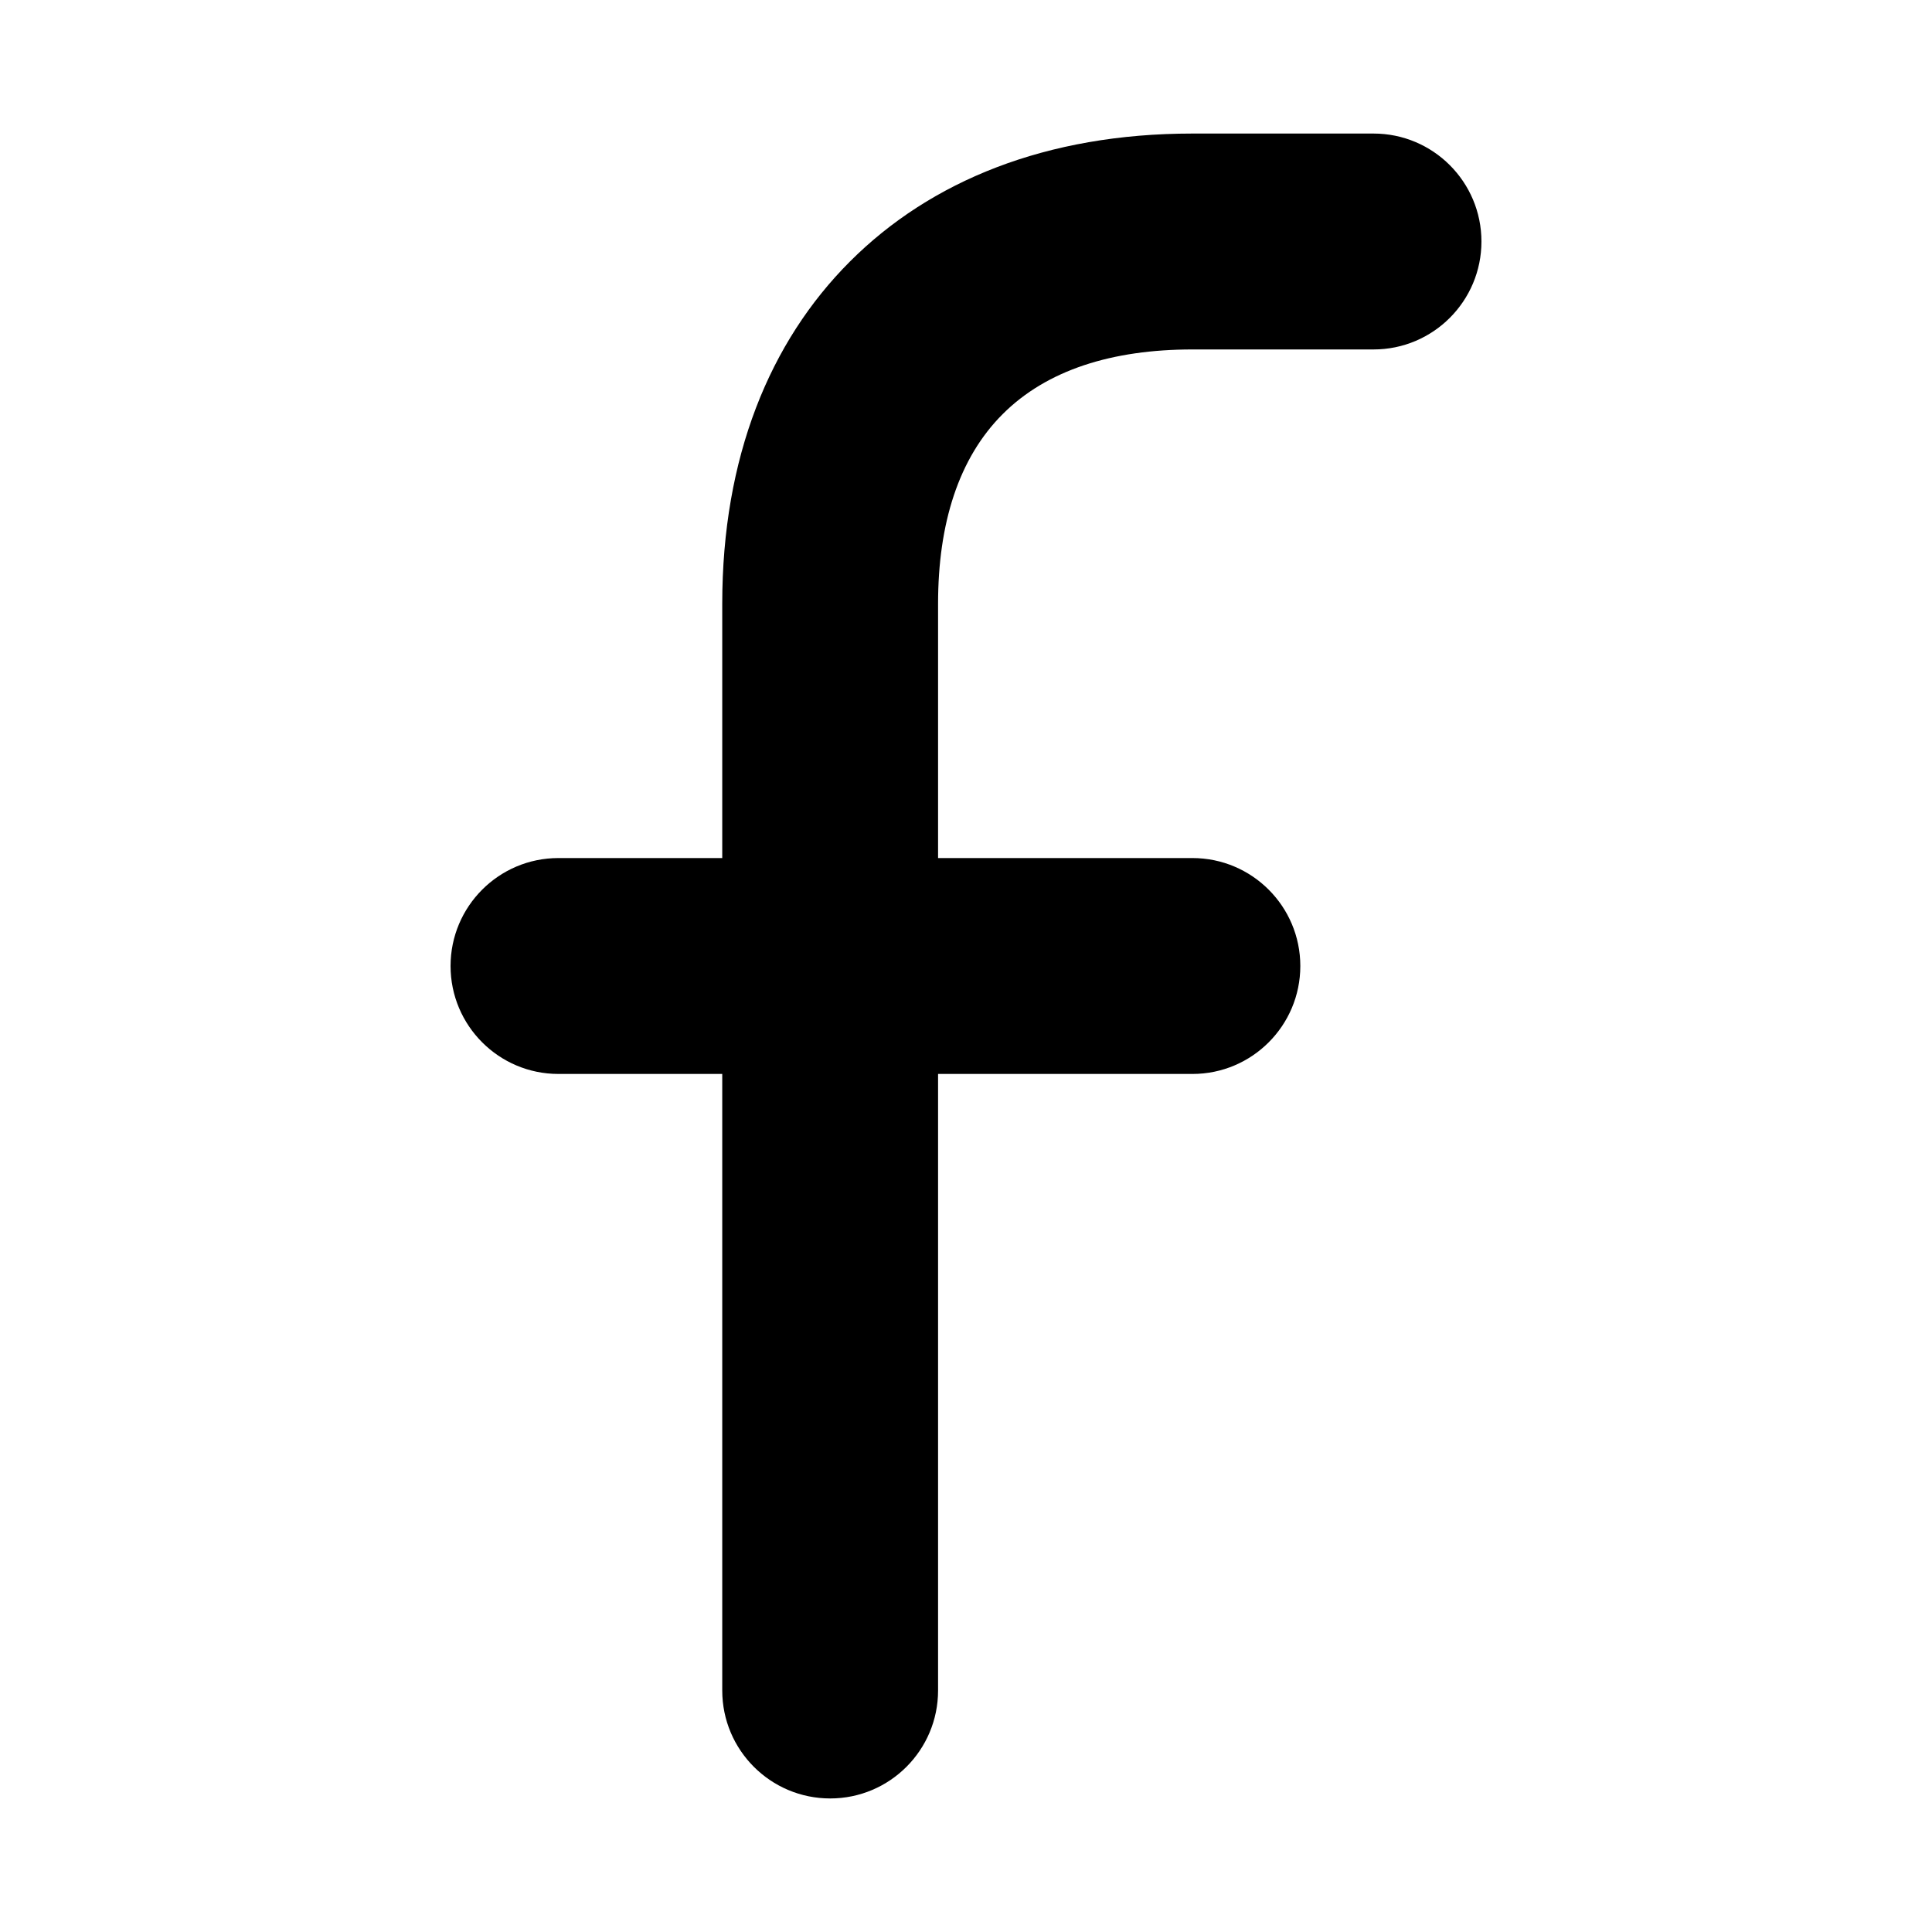
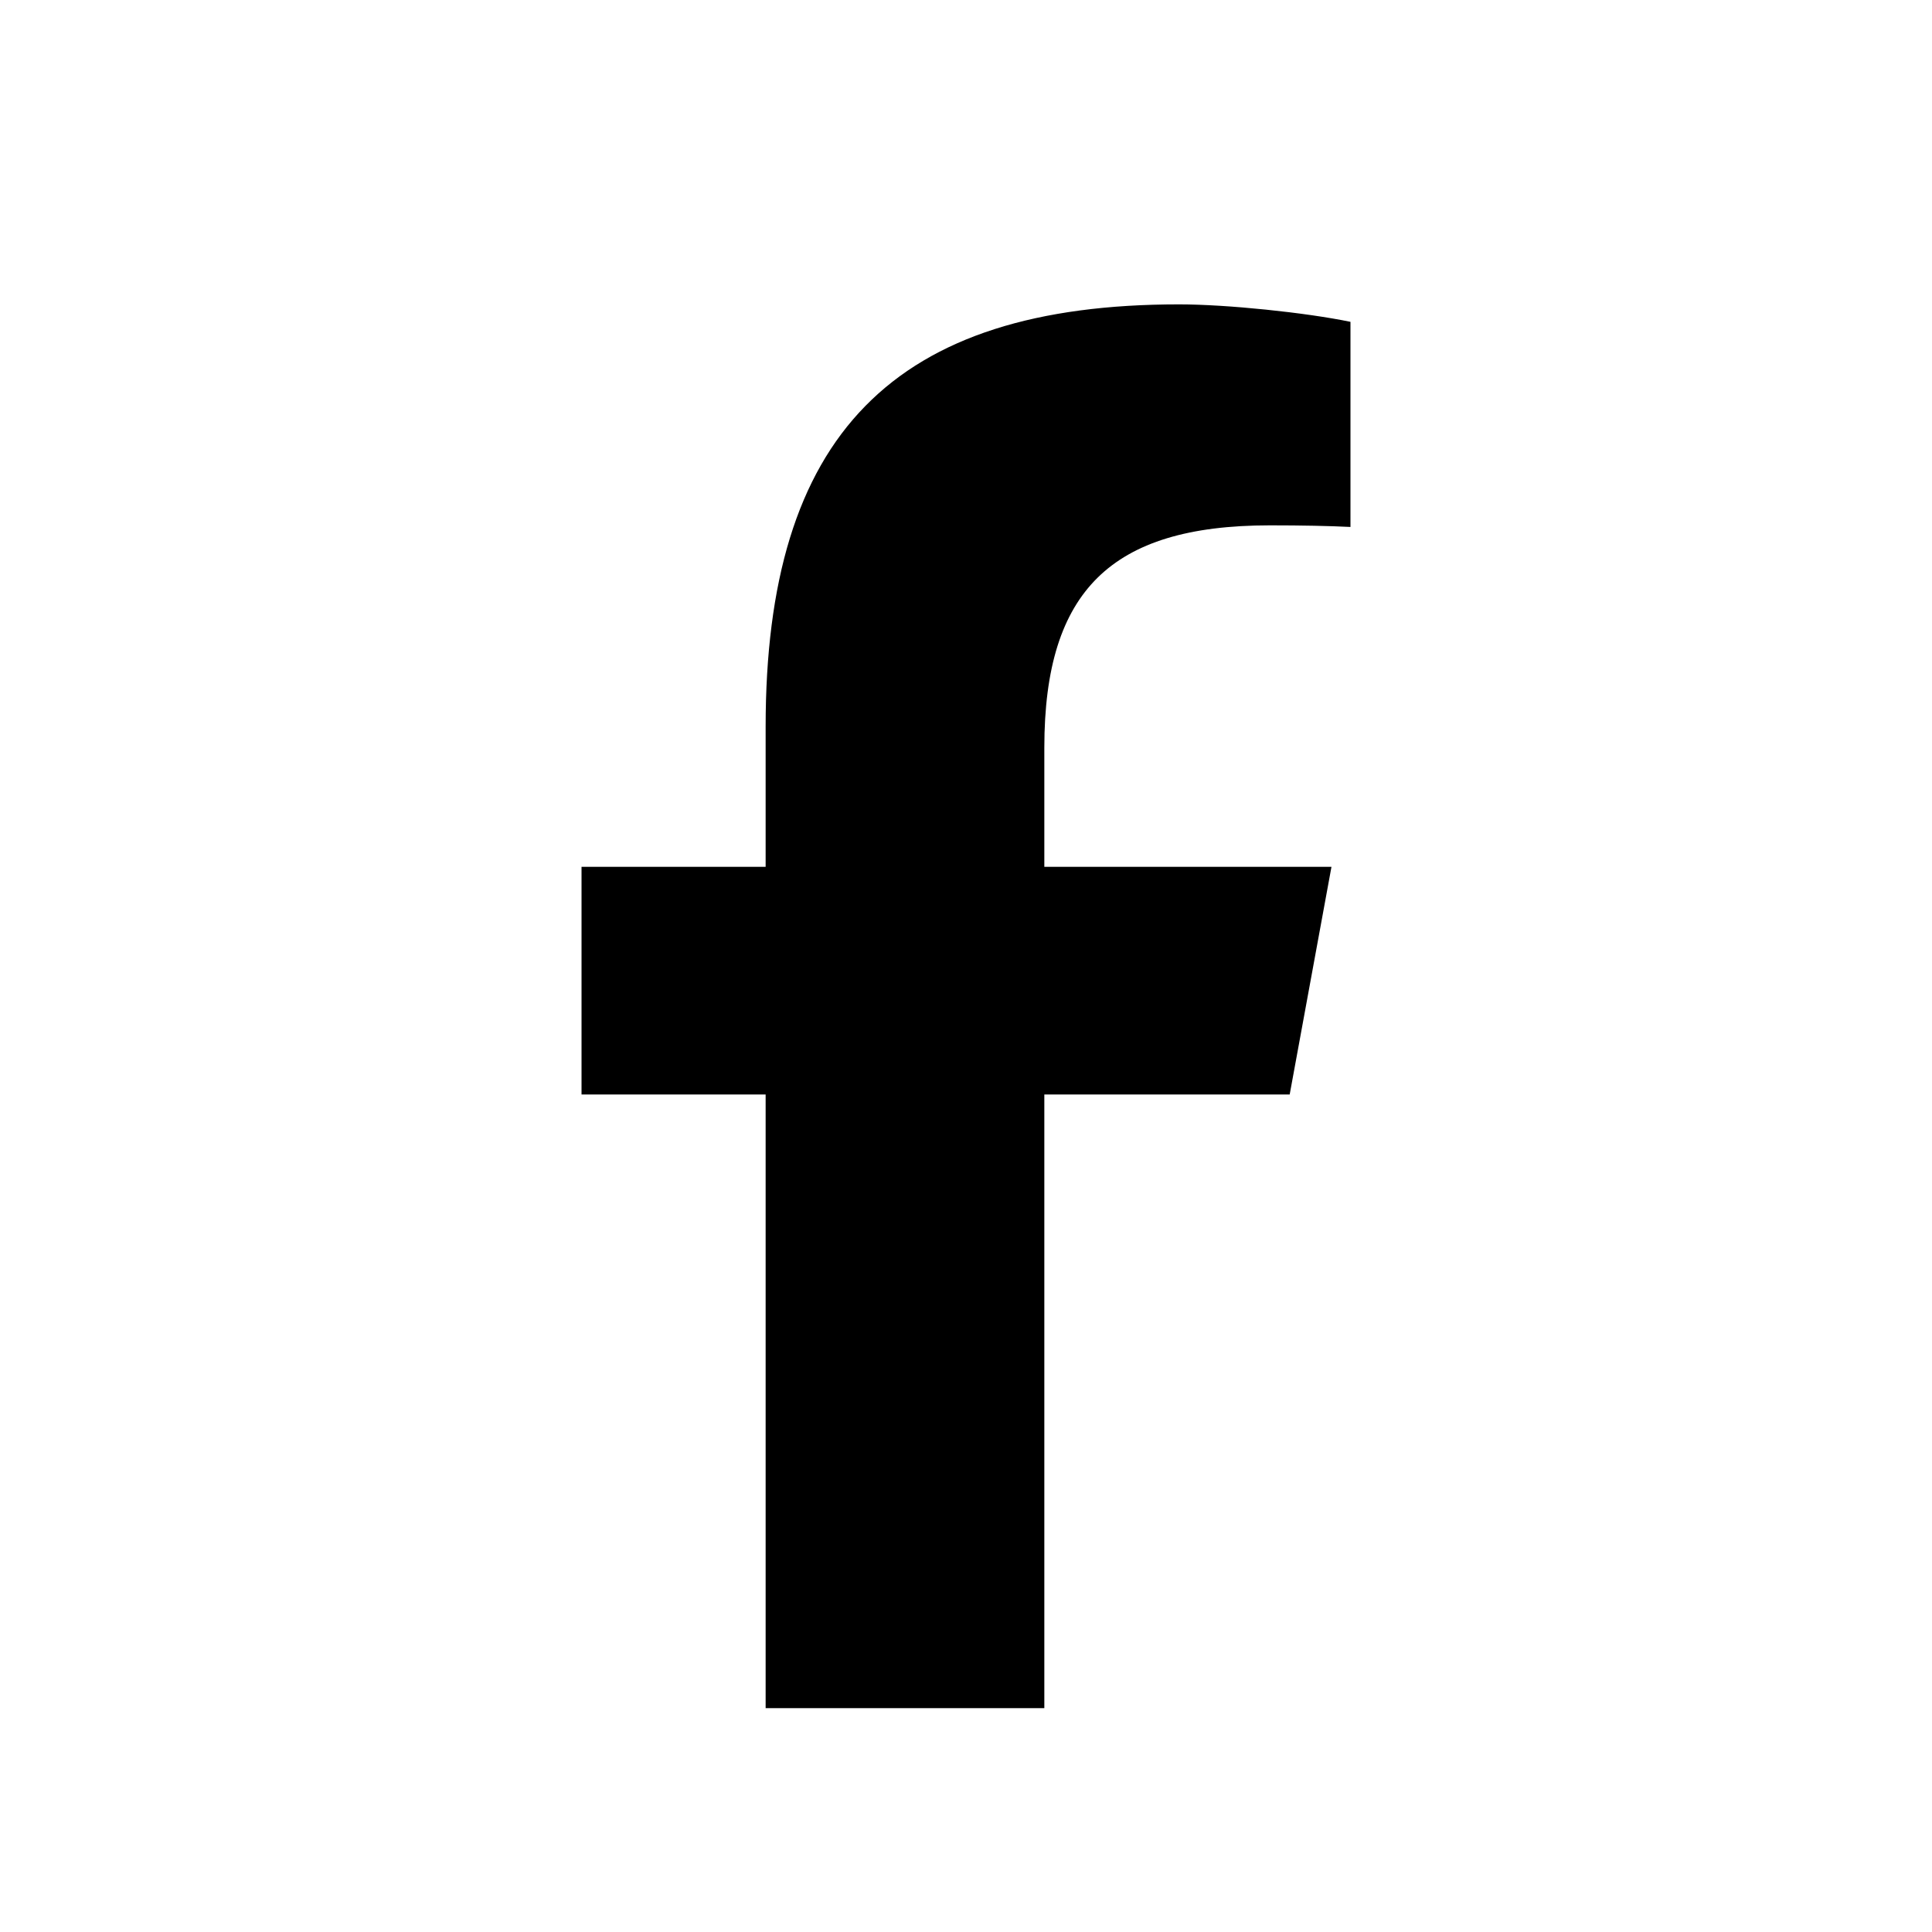
<svg xmlns="http://www.w3.org/2000/svg" viewBox="0 0 24 24" width="100%" height="100%" version="1.1" xml:space="preserve" fill="currentColor" title="Logo - Facebook icon">
-   <path d="M8.972,13.341l-2.035,-0c-0.74,-0 -1.34,-0.601 -1.34,-1.341c-0,-0.74 0.6,-1.341 1.34,-1.341l2.035,0l-0,-3.159c-0,-1.817 0.588,-3.254 1.588,-4.253c0.999,-0.999 2.436,-1.588 4.253,-1.588l2.249,0c0.741,0 1.341,0.601 1.341,1.341c0,0.74 -0.6,1.341 -1.34,1.341l-2.25,-0c-0.997,-0 -1.809,0.255 -2.357,0.803c-0.548,0.547 -0.803,1.36 -0.803,2.356l0,3.159l3.159,0c0.741,0 1.341,0.601 1.341,1.341c0,0.74 -0.6,1.341 -1.34,1.341l-3.16,-0l0,7.659c0,0.74 -0.6,1.341 -1.34,1.341c-0.741,-0 -1.341,-0.601 -1.341,-1.341l-0,-7.659Z" />
+   <path d="M16.021,13.596l-3.048,-0l-0,7.623c-0,-0 -3.462,-0 -3.462,-0l0,-7.623l-2.287,-0c-0,-0 -0,-2.828 -0,-2.828c-0,0 2.287,0 2.287,0l0,-1.742c0,-1.797 0.39,-3.117 1.238,-3.982c0.846,-0.864 2.137,-1.263 3.897,-1.263c0.597,0 1.575,0.102 2.13,0.217c0,-0 0,2.548 0,2.548c-0.262,-0.013 -0.605,-0.02 -1,-0.02c-1.005,0 -1.695,0.212 -2.14,0.649c-0.447,0.44 -0.663,1.12 -0.663,2.113l-0,1.48l3.567,0l-0.519,2.828Z" />
</svg>
